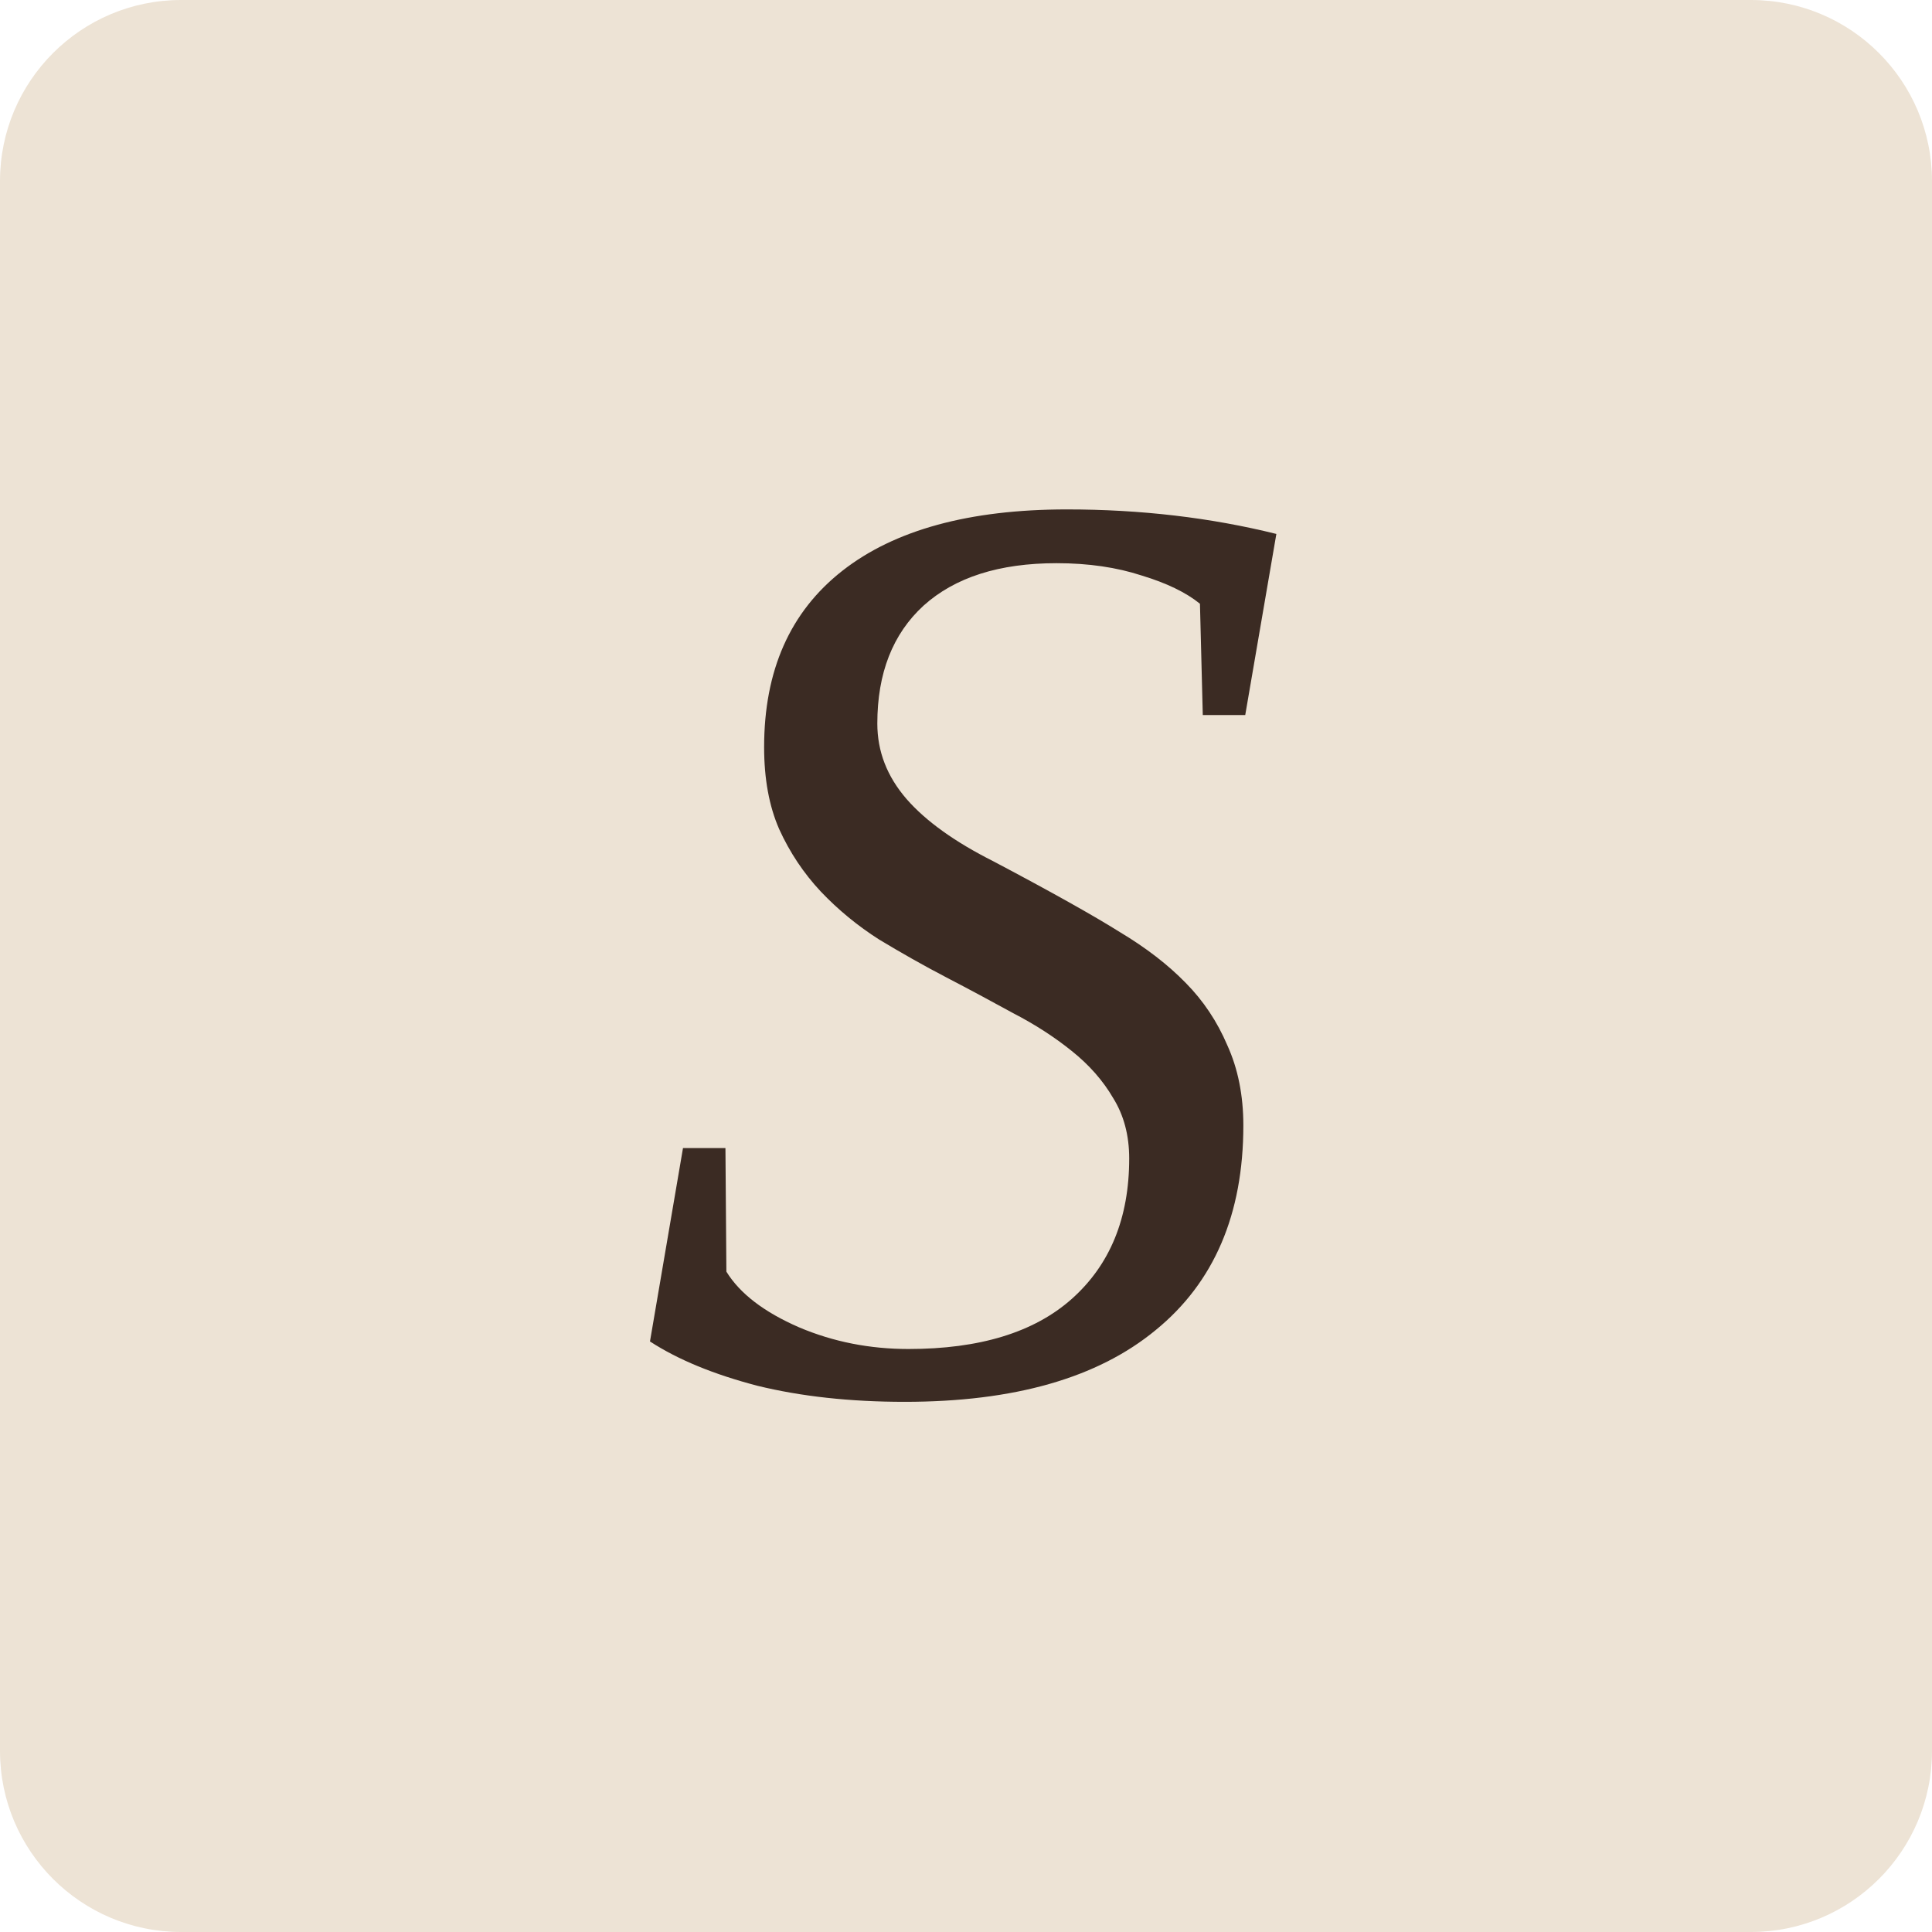
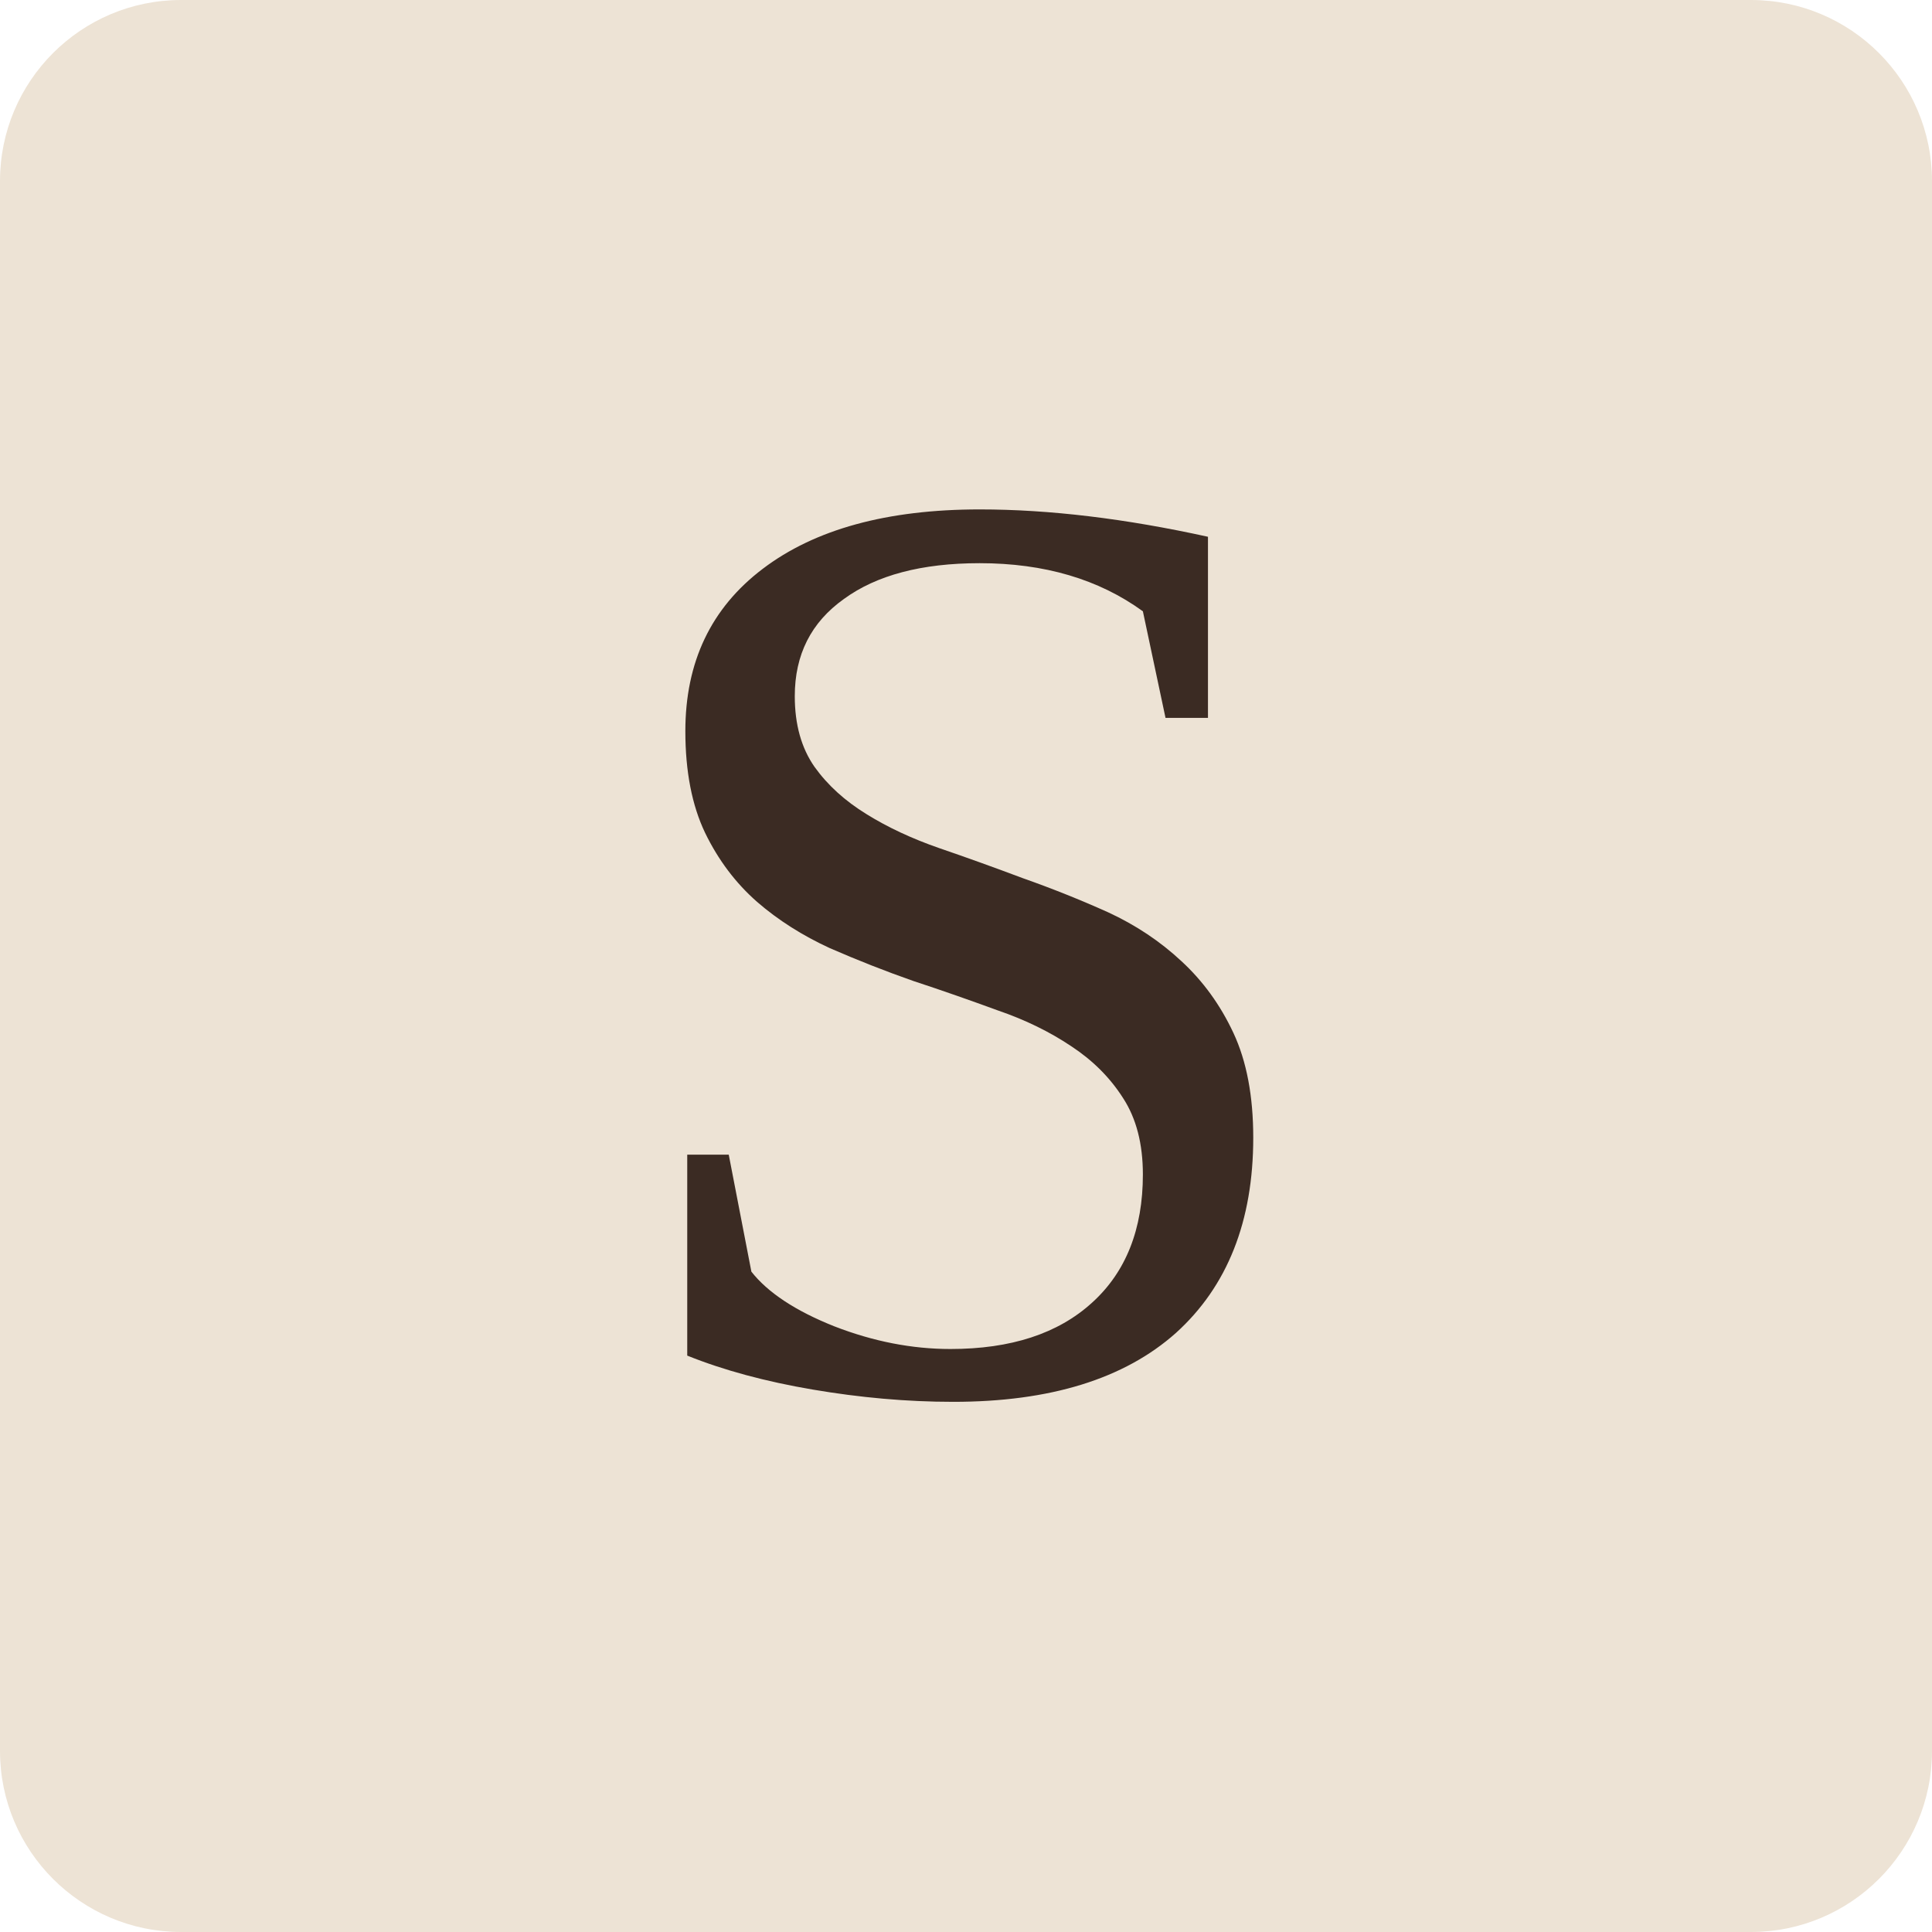
<svg xmlns="http://www.w3.org/2000/svg" viewBox="0 0 32 32">
  <rect width="32" height="32" rx="3" fill="#EDE3D5" />
-   <text x="16" y="23" text-anchor="middle" font-family="Georgia, 'Times New Roman', serif" font-size="22" font-style="italic" fill="#3B2B23">S</text>
+   <text x="16" y="23" text-anchor="middle" font-family="Georgia, 'Times New Roman', serif" font-size="22" fill="#3B2B23">S</text>
</svg>
